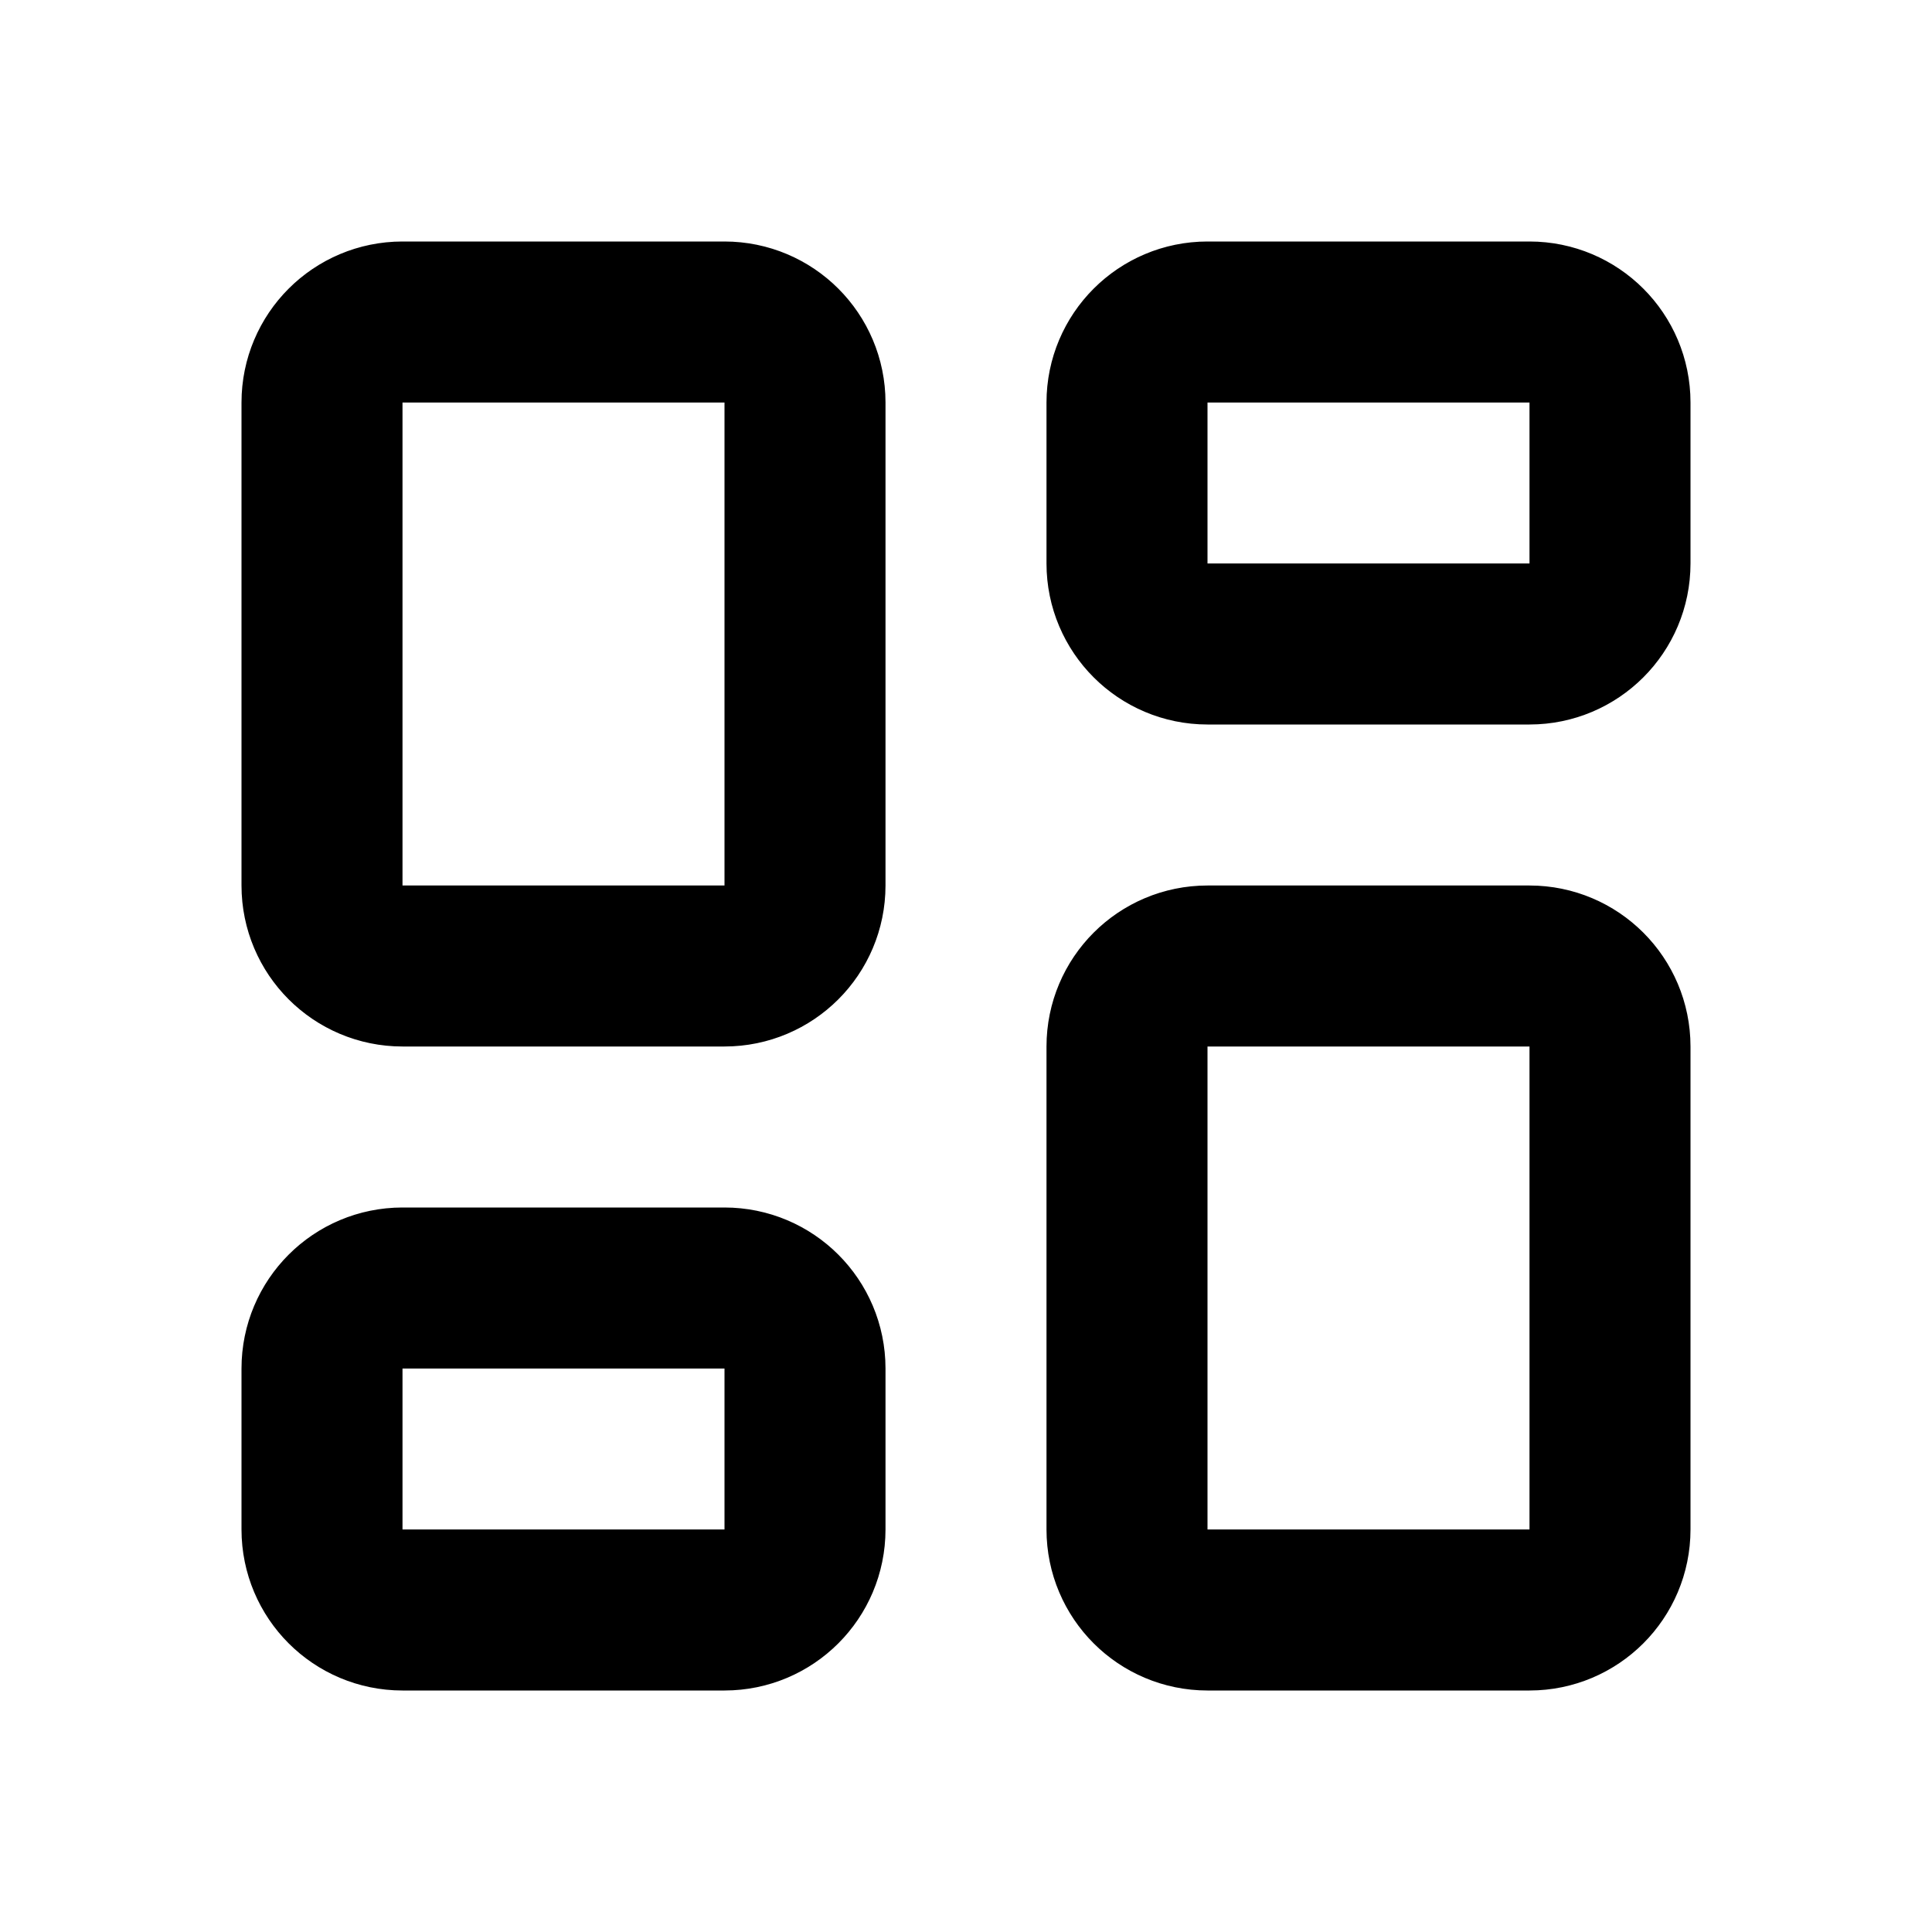
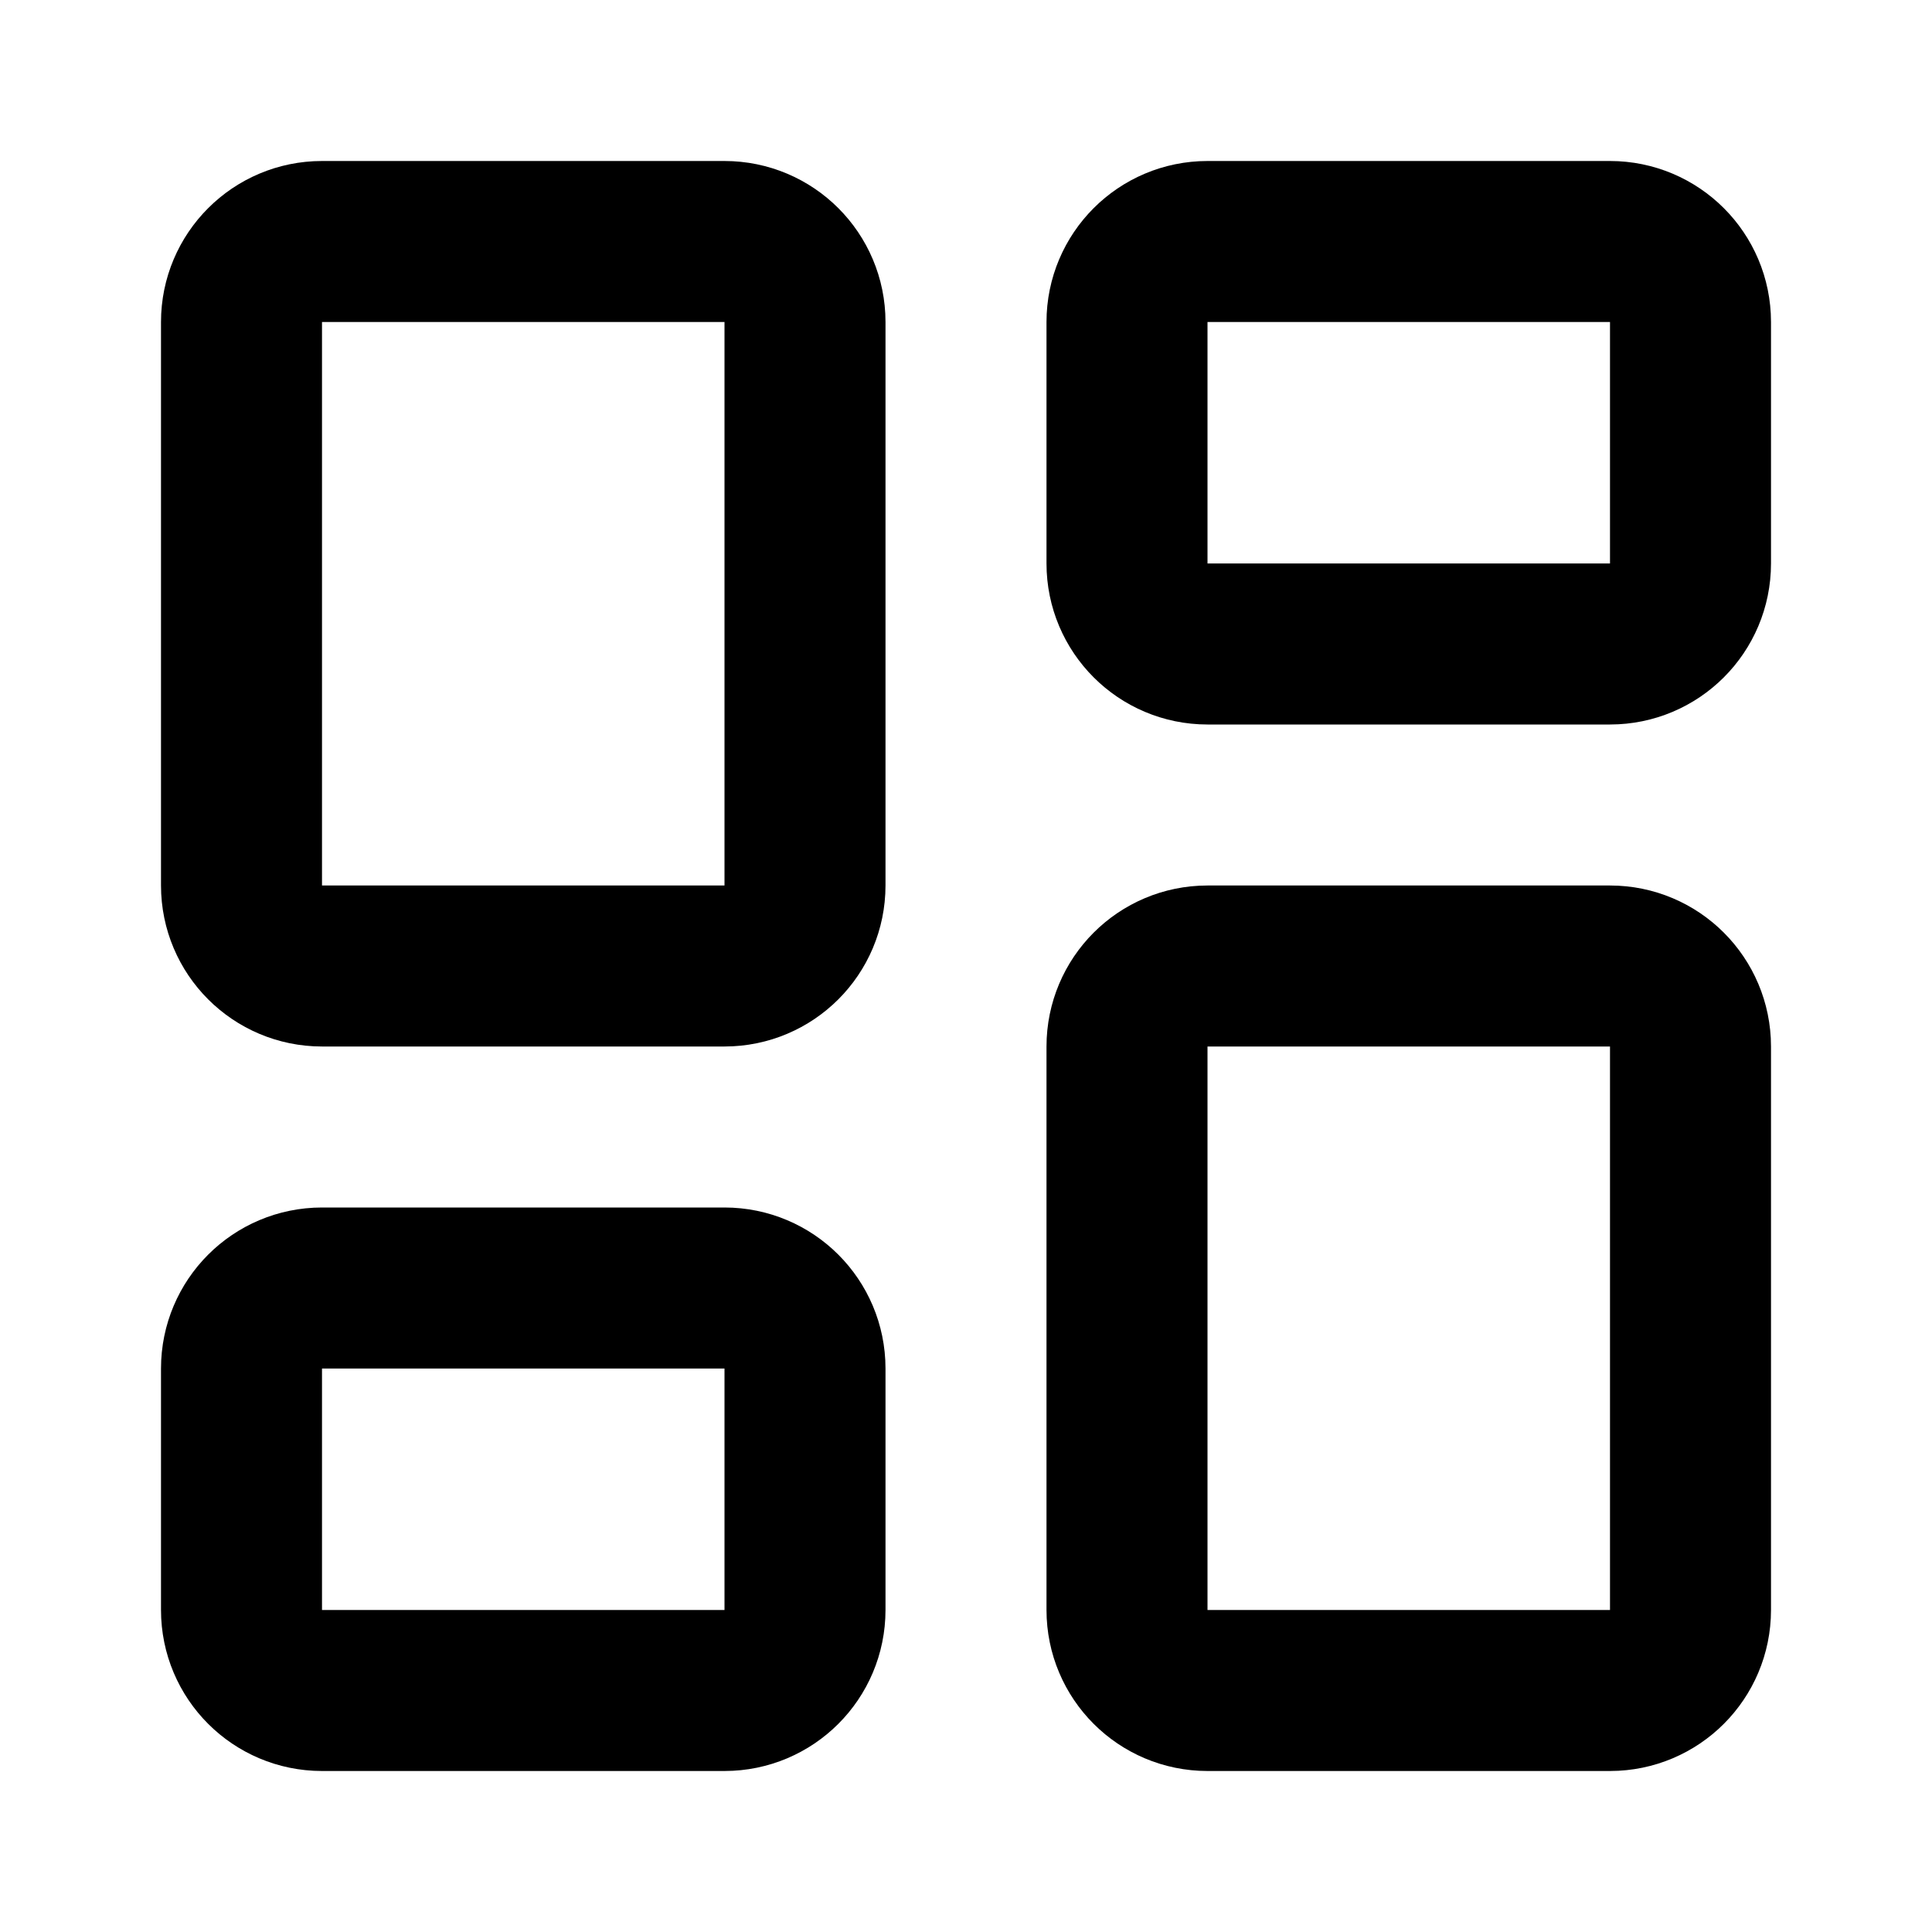
- <svg xmlns="http://www.w3.org/2000/svg" width="24" height="24" fill="none" stroke="currentColor" stroke-linecap="round" stroke-linejoin="round" stroke-width="2" class="icon icon-tabler icons-tabler-outline icon-tabler-layout-dashboard" viewBox="0 0 24 24">
-   <path stroke="none" d="M0 0h24v24H0z" />
-   <path d="M5 4h4a1 1 0 0 1 1 1v6a1 1 0 0 1-1 1H5a1 1 0 0 1-1-1V5a1 1 0 0 1 1-1m0 12h4a1 1 0 0 1 1 1v2a1 1 0 0 1-1 1H5a1 1 0 0 1-1-1v-2a1 1 0 0 1 1-1m10-4h4a1 1 0 0 1 1 1v6a1 1 0 0 1-1 1h-4a1 1 0 0 1-1-1v-6a1 1 0 0 1 1-1m0-8h4a1 1 0 0 1 1 1v2a1 1 0 0 1-1 1h-4a1 1 0 0 1-1-1V5a1 1 0 0 1 1-1" />
+ <svg xmlns="http://www.w3.org/2000/svg" class="lucide lucide-layout-dashboard" width="24" height="24" viewBox="0 0 24 24" fill="none" stroke="currentColor" stroke-width="2" stroke-linecap="round" stroke-linejoin="round">
+   <rect width="7" height="9" x="3" y="3" rx="1" />
+   <rect width="7" height="5" x="14" y="3" rx="1" />
+   <rect width="7" height="9" x="14" y="12" rx="1" />
+   <rect width="7" height="5" x="3" y="16" rx="1" />
</svg>
